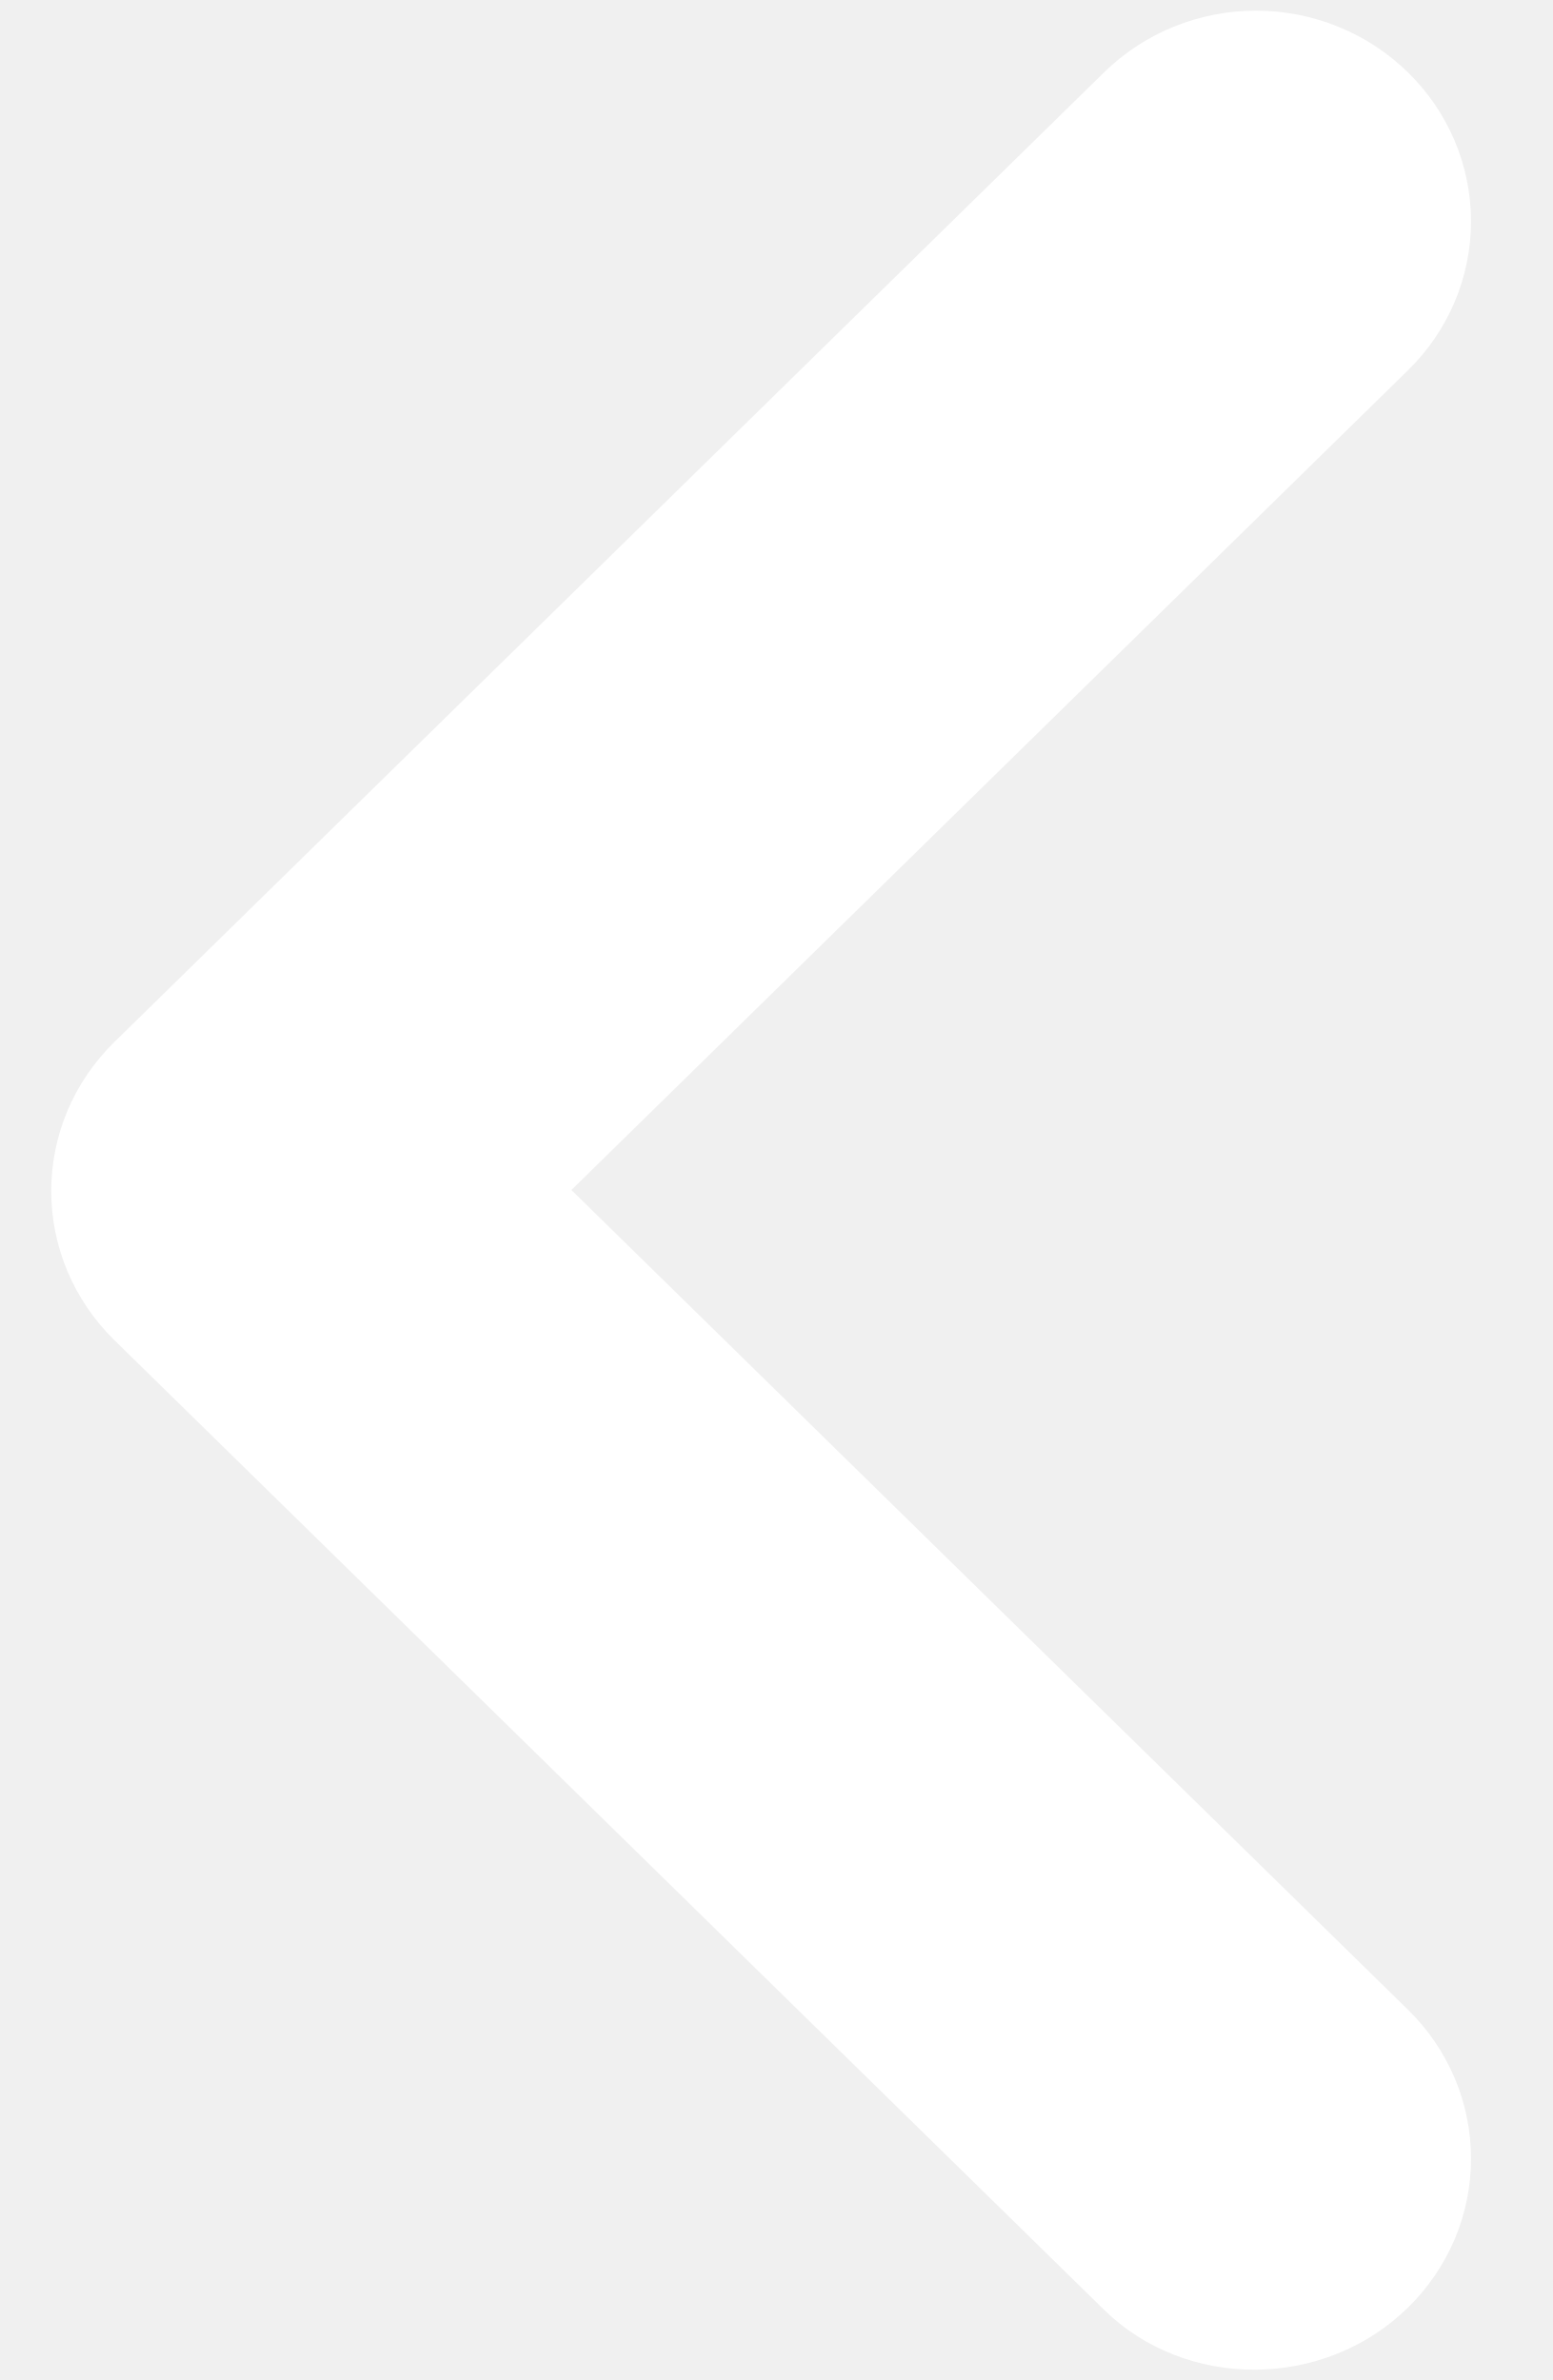
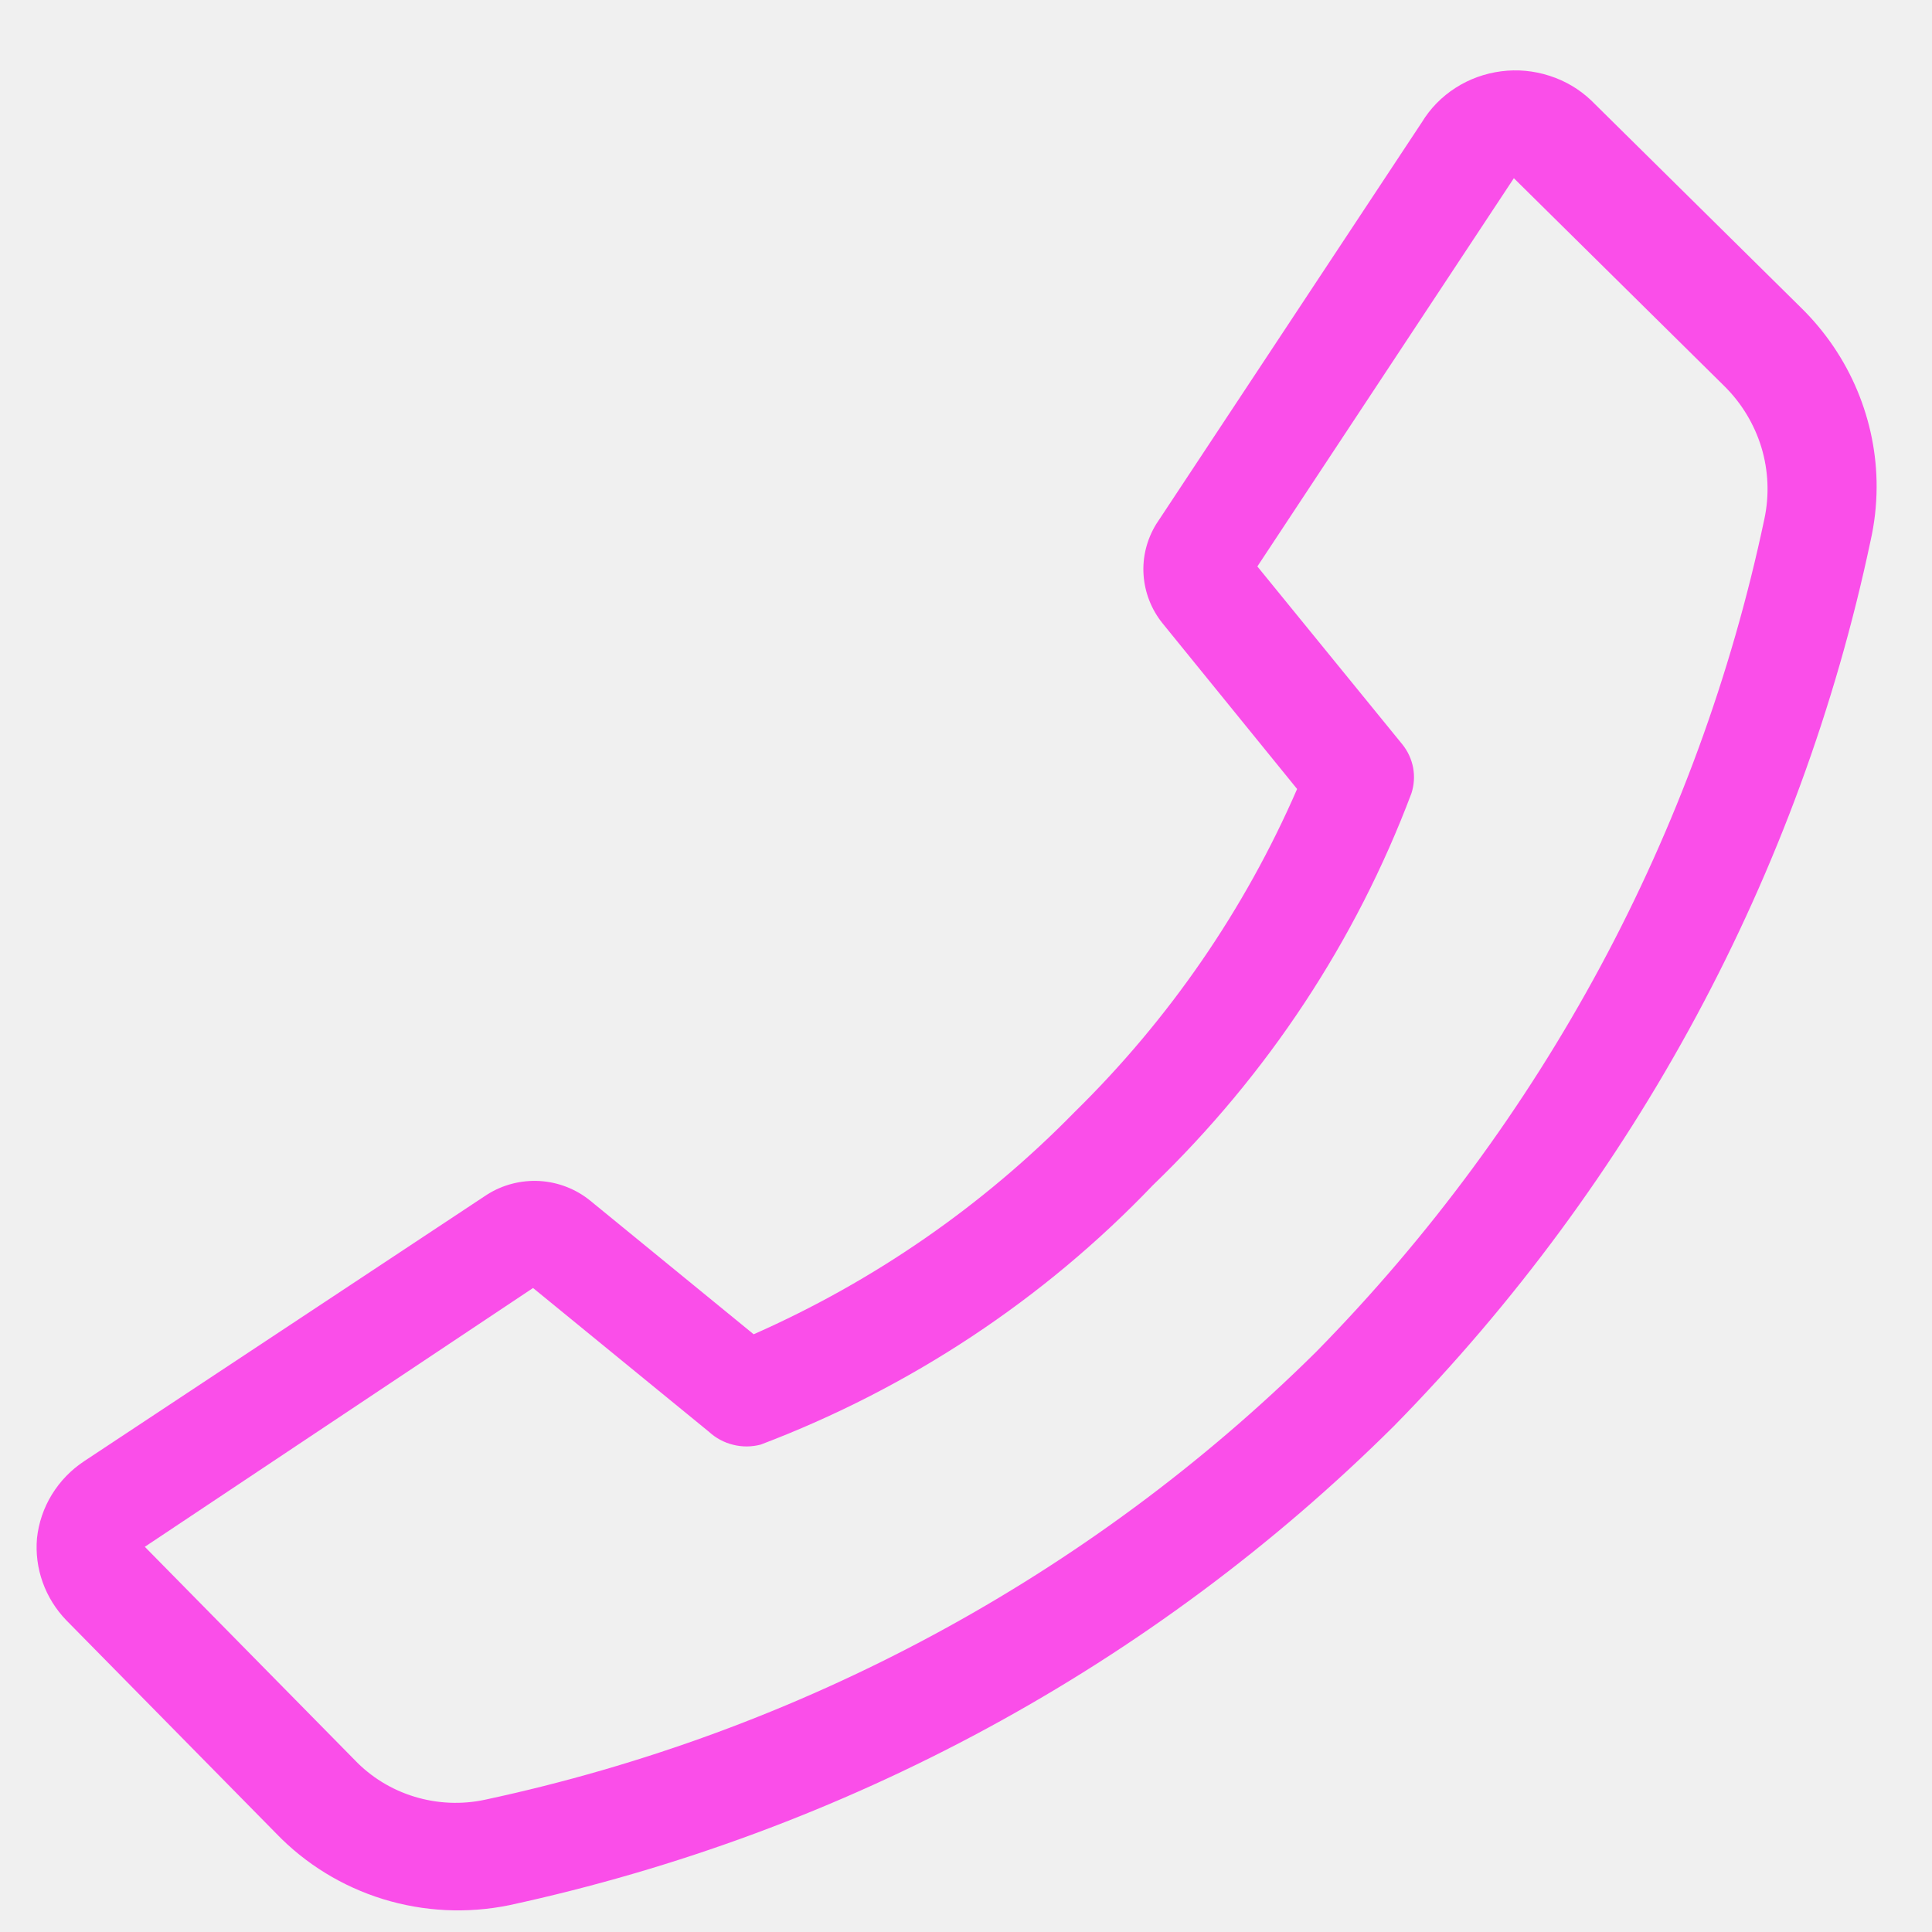
- <svg xmlns="http://www.w3.org/2000/svg" width="15" height="23" viewBox="0 0 15 23" fill="none">
-   <path d="M13.604 22.3C13.797 22.111 13.95 21.887 14.055 21.64C14.16 21.393 14.213 21.128 14.213 20.861C14.213 20.594 14.16 20.329 14.055 20.082C13.95 19.835 13.797 19.61 13.604 19.422L5.521 11.5L13.604 3.578C13.994 3.197 14.213 2.679 14.213 2.139C14.213 1.599 13.994 1.081 13.604 0.7C13.215 0.318 12.686 0.103 12.135 0.103C11.585 0.103 11.056 0.318 10.667 0.7L1.104 10.071C0.911 10.26 0.758 10.484 0.653 10.731C0.549 10.978 0.495 11.243 0.495 11.51C0.495 11.778 0.549 12.042 0.653 12.289C0.758 12.536 0.911 12.761 1.104 12.95L10.667 22.321C11.458 23.097 12.792 23.097 13.604 22.3Z" fill="white" />
+ <svg xmlns="http://www.w3.org/2000/svg" width="21" height="21" viewBox="0 0 21 21" fill="none">
+   <path d="M20.398 5.3C20.397 5.495 20.375 5.689 20.332 5.879C19.567 9.498 17.771 12.833 15.153 15.499C12.529 18.108 9.188 19.918 5.534 20.709C5.078 20.802 4.606 20.779 4.162 20.642C3.719 20.505 3.319 20.259 3 19.927L0.721 17.612C0.607 17.494 0.519 17.353 0.464 17.199C0.409 17.046 0.388 16.883 0.402 16.72C0.42 16.552 0.475 16.39 0.564 16.245C0.653 16.1 0.773 15.976 0.917 15.881L5.291 12.987C5.461 12.878 5.662 12.826 5.864 12.837C6.067 12.849 6.26 12.924 6.416 13.051L8.192 14.503C9.501 13.925 10.685 13.105 11.678 12.09C12.707 11.081 13.529 9.888 14.099 8.576L12.637 6.776C12.515 6.625 12.443 6.441 12.43 6.248C12.417 6.056 12.465 5.865 12.566 5.699L15.455 1.329C15.546 1.179 15.671 1.051 15.821 0.955C15.97 0.859 16.14 0.798 16.317 0.775C16.494 0.752 16.674 0.769 16.843 0.824C17.013 0.878 17.168 0.97 17.296 1.092L19.581 3.349C19.842 3.606 20.048 3.91 20.188 4.245C20.328 4.58 20.4 4.938 20.398 5.3ZM1.574 16.813L3.853 19.128C4.031 19.315 4.255 19.453 4.504 19.529C4.753 19.605 5.018 19.617 5.273 19.562C8.702 18.827 11.839 17.136 14.306 14.694C16.77 12.186 18.459 9.048 19.178 5.641C19.233 5.384 19.222 5.116 19.146 4.864C19.069 4.611 18.93 4.381 18.74 4.194L16.455 1.937L13.667 6.157L15.242 8.09C15.302 8.164 15.342 8.251 15.36 8.344C15.377 8.437 15.371 8.532 15.342 8.622C14.738 10.228 13.777 11.682 12.531 12.883C11.345 14.124 9.888 15.088 8.269 15.702C8.171 15.728 8.067 15.729 7.969 15.704C7.87 15.68 7.78 15.631 7.706 15.563L5.794 14L1.574 16.813Z" fill="#FA4EE9" />
</svg>
